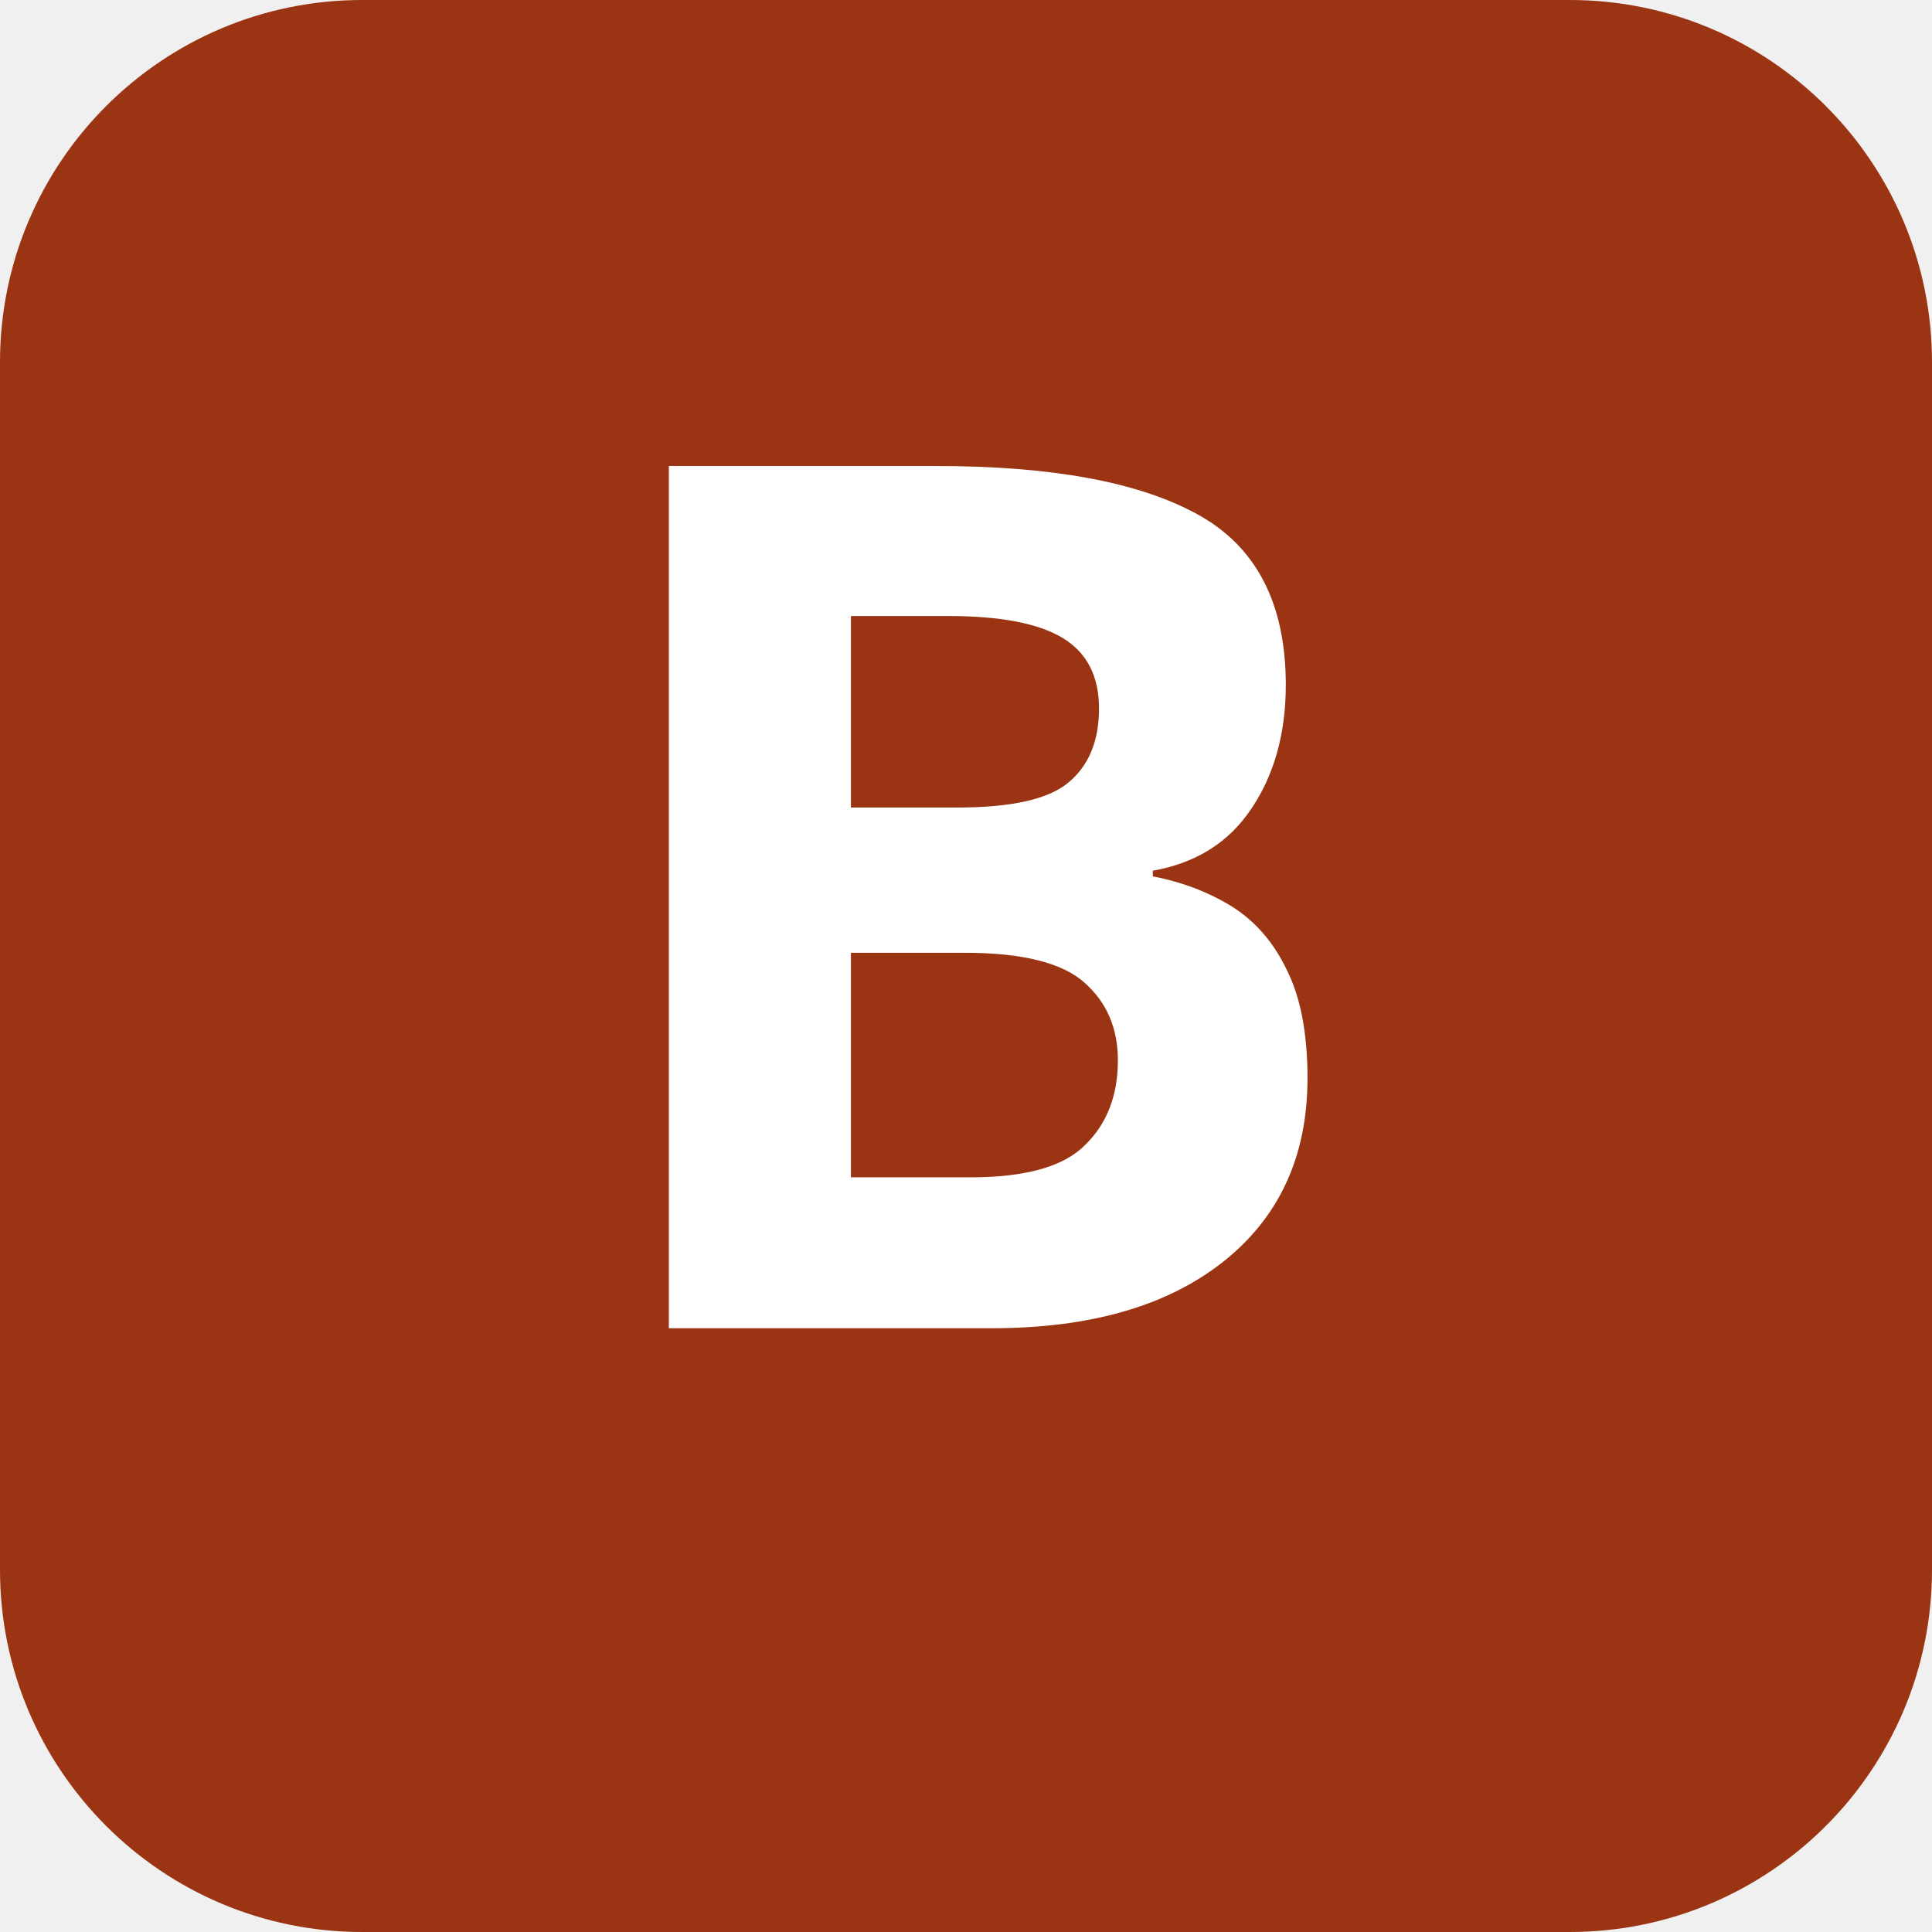
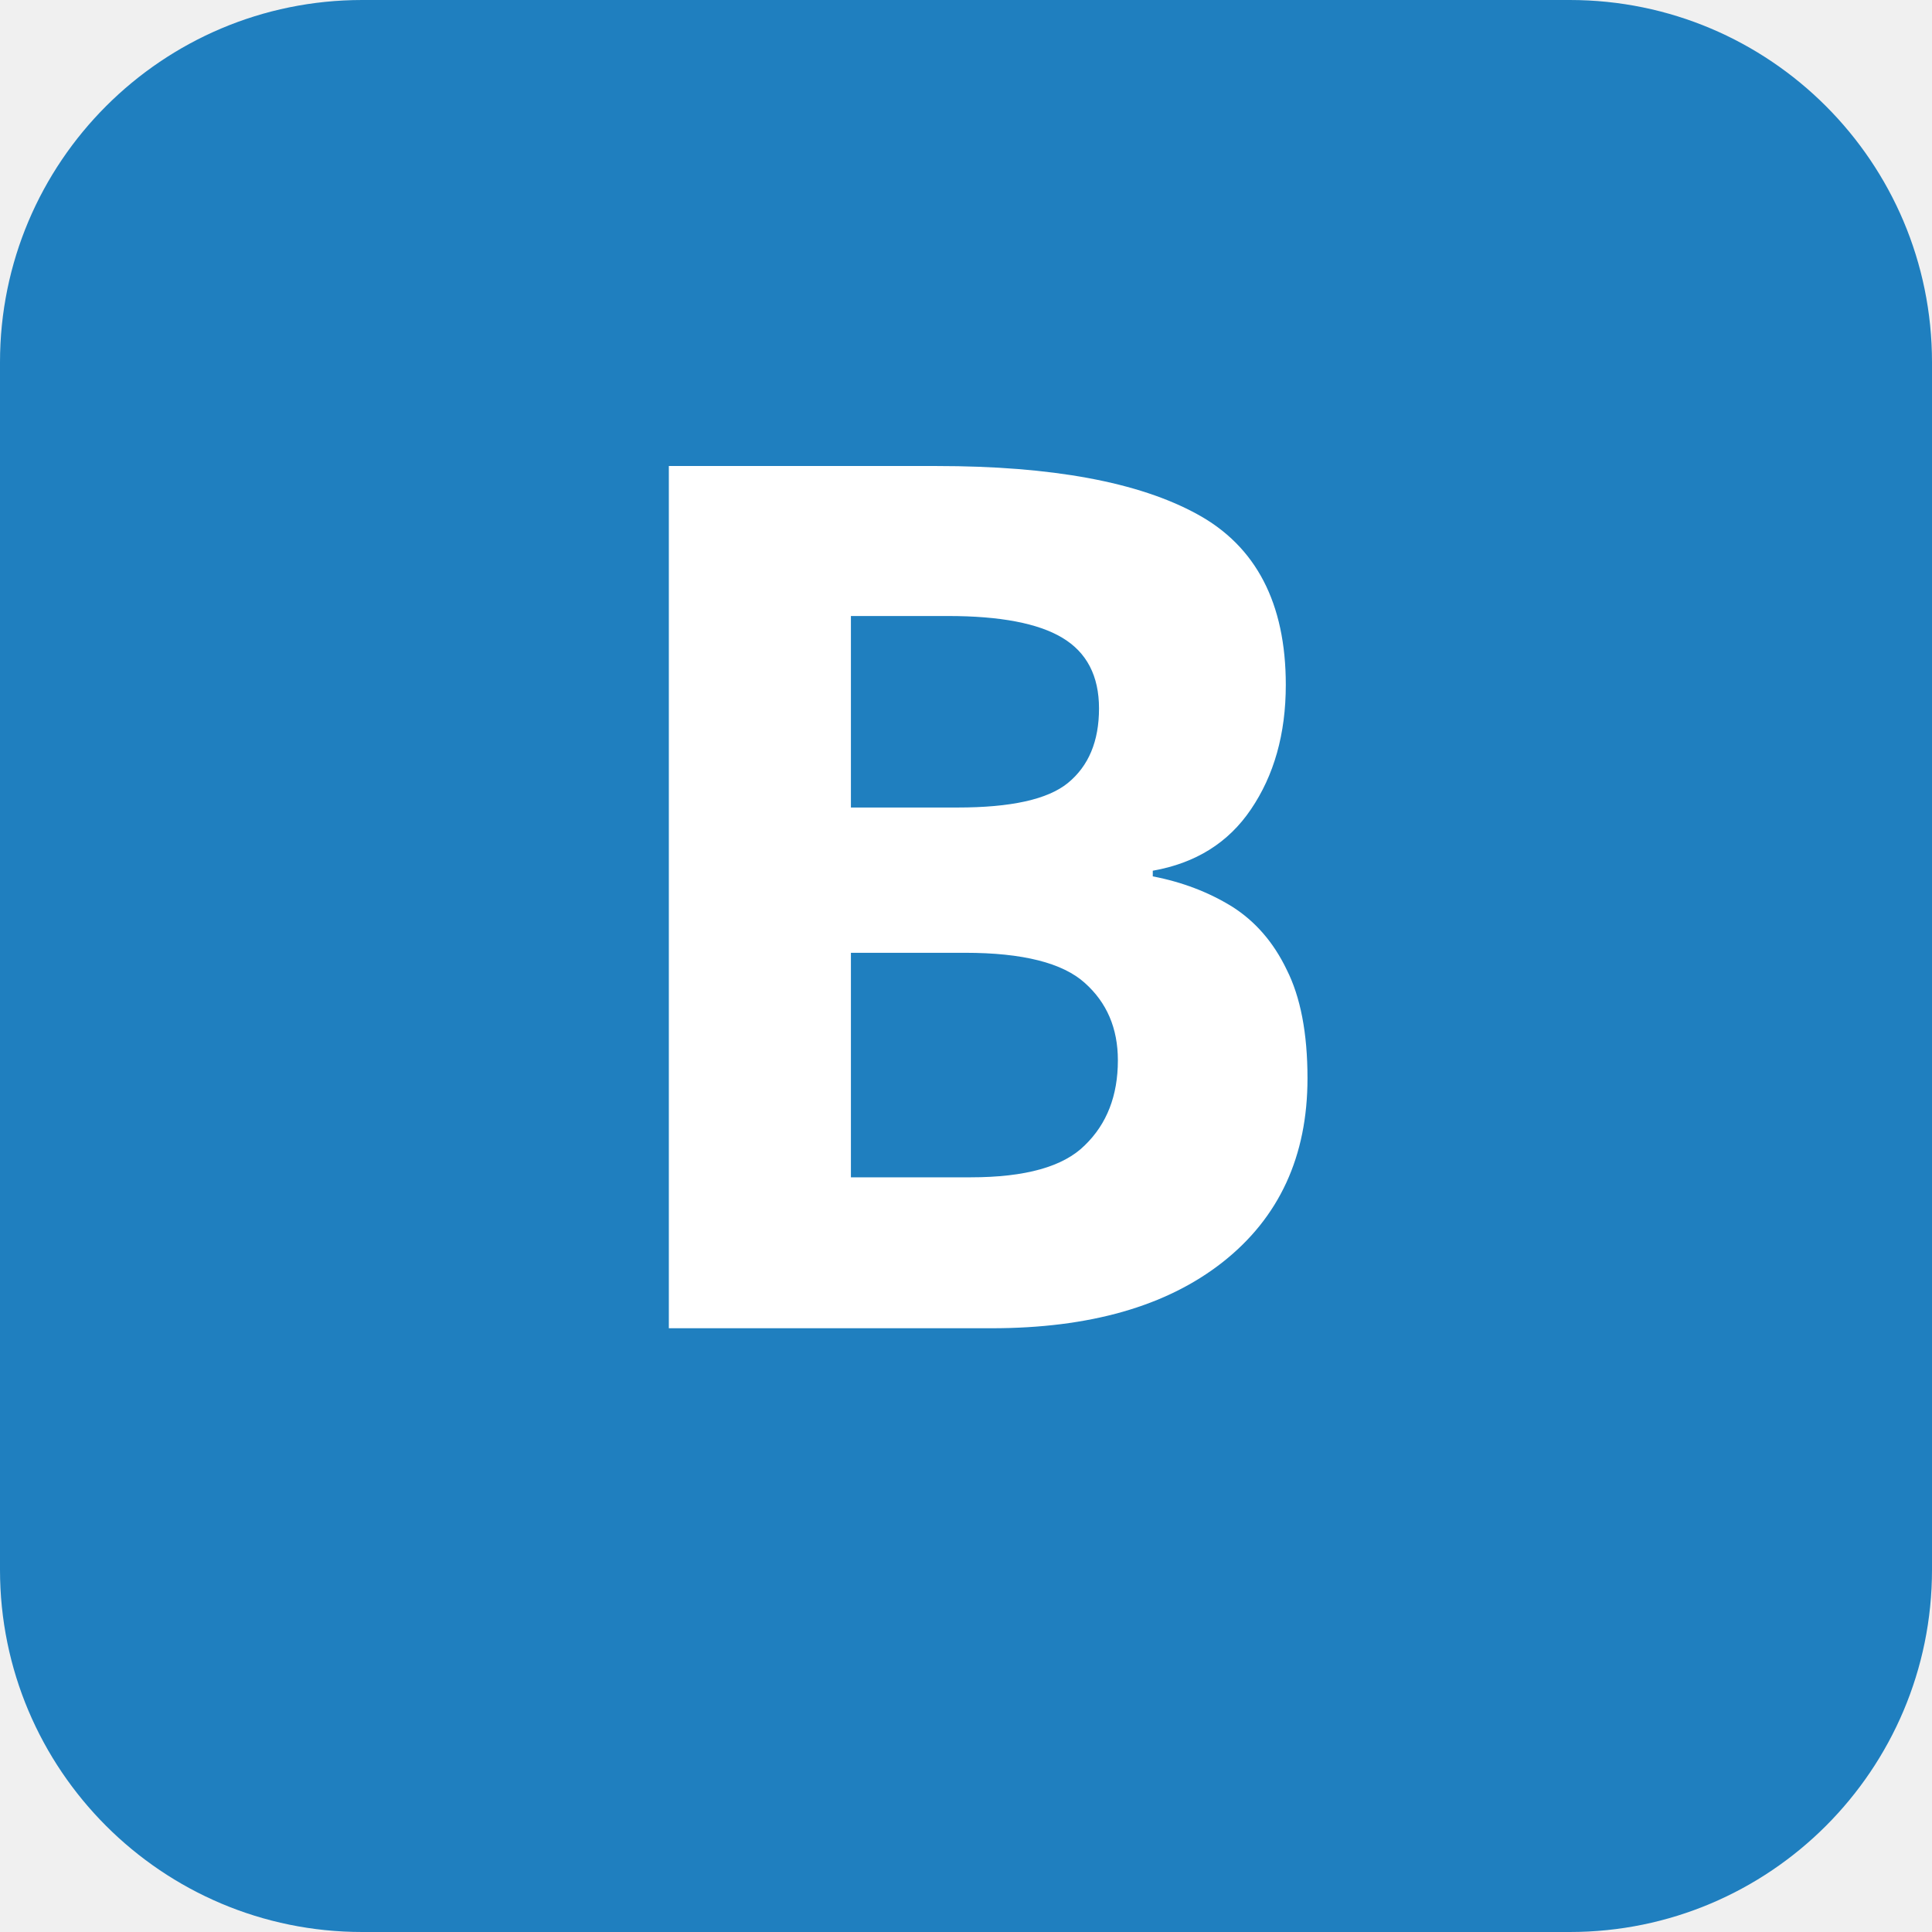
<svg xmlns="http://www.w3.org/2000/svg" viewBox="0 0 32 32" role="img" aria-label="Better Water Guide">
-   <rect width="32" height="32" rx="6" fill="#9a3412" />
-   <text x="16" y="22" text-anchor="middle" font-family="Merriweather, system-ui, sans-serif" font-size="20" font-weight="700" fill="#ffffff">B</text>
+   <rect width="32" height="32" rx="6" fill="#1f7fbf" />
+   <text x="16" y="22" text-anchor="middle" font-family="Manrope, system-ui, sans-serif" font-size="20" font-weight="700" fill="#ffffff">B</text>
</svg>
